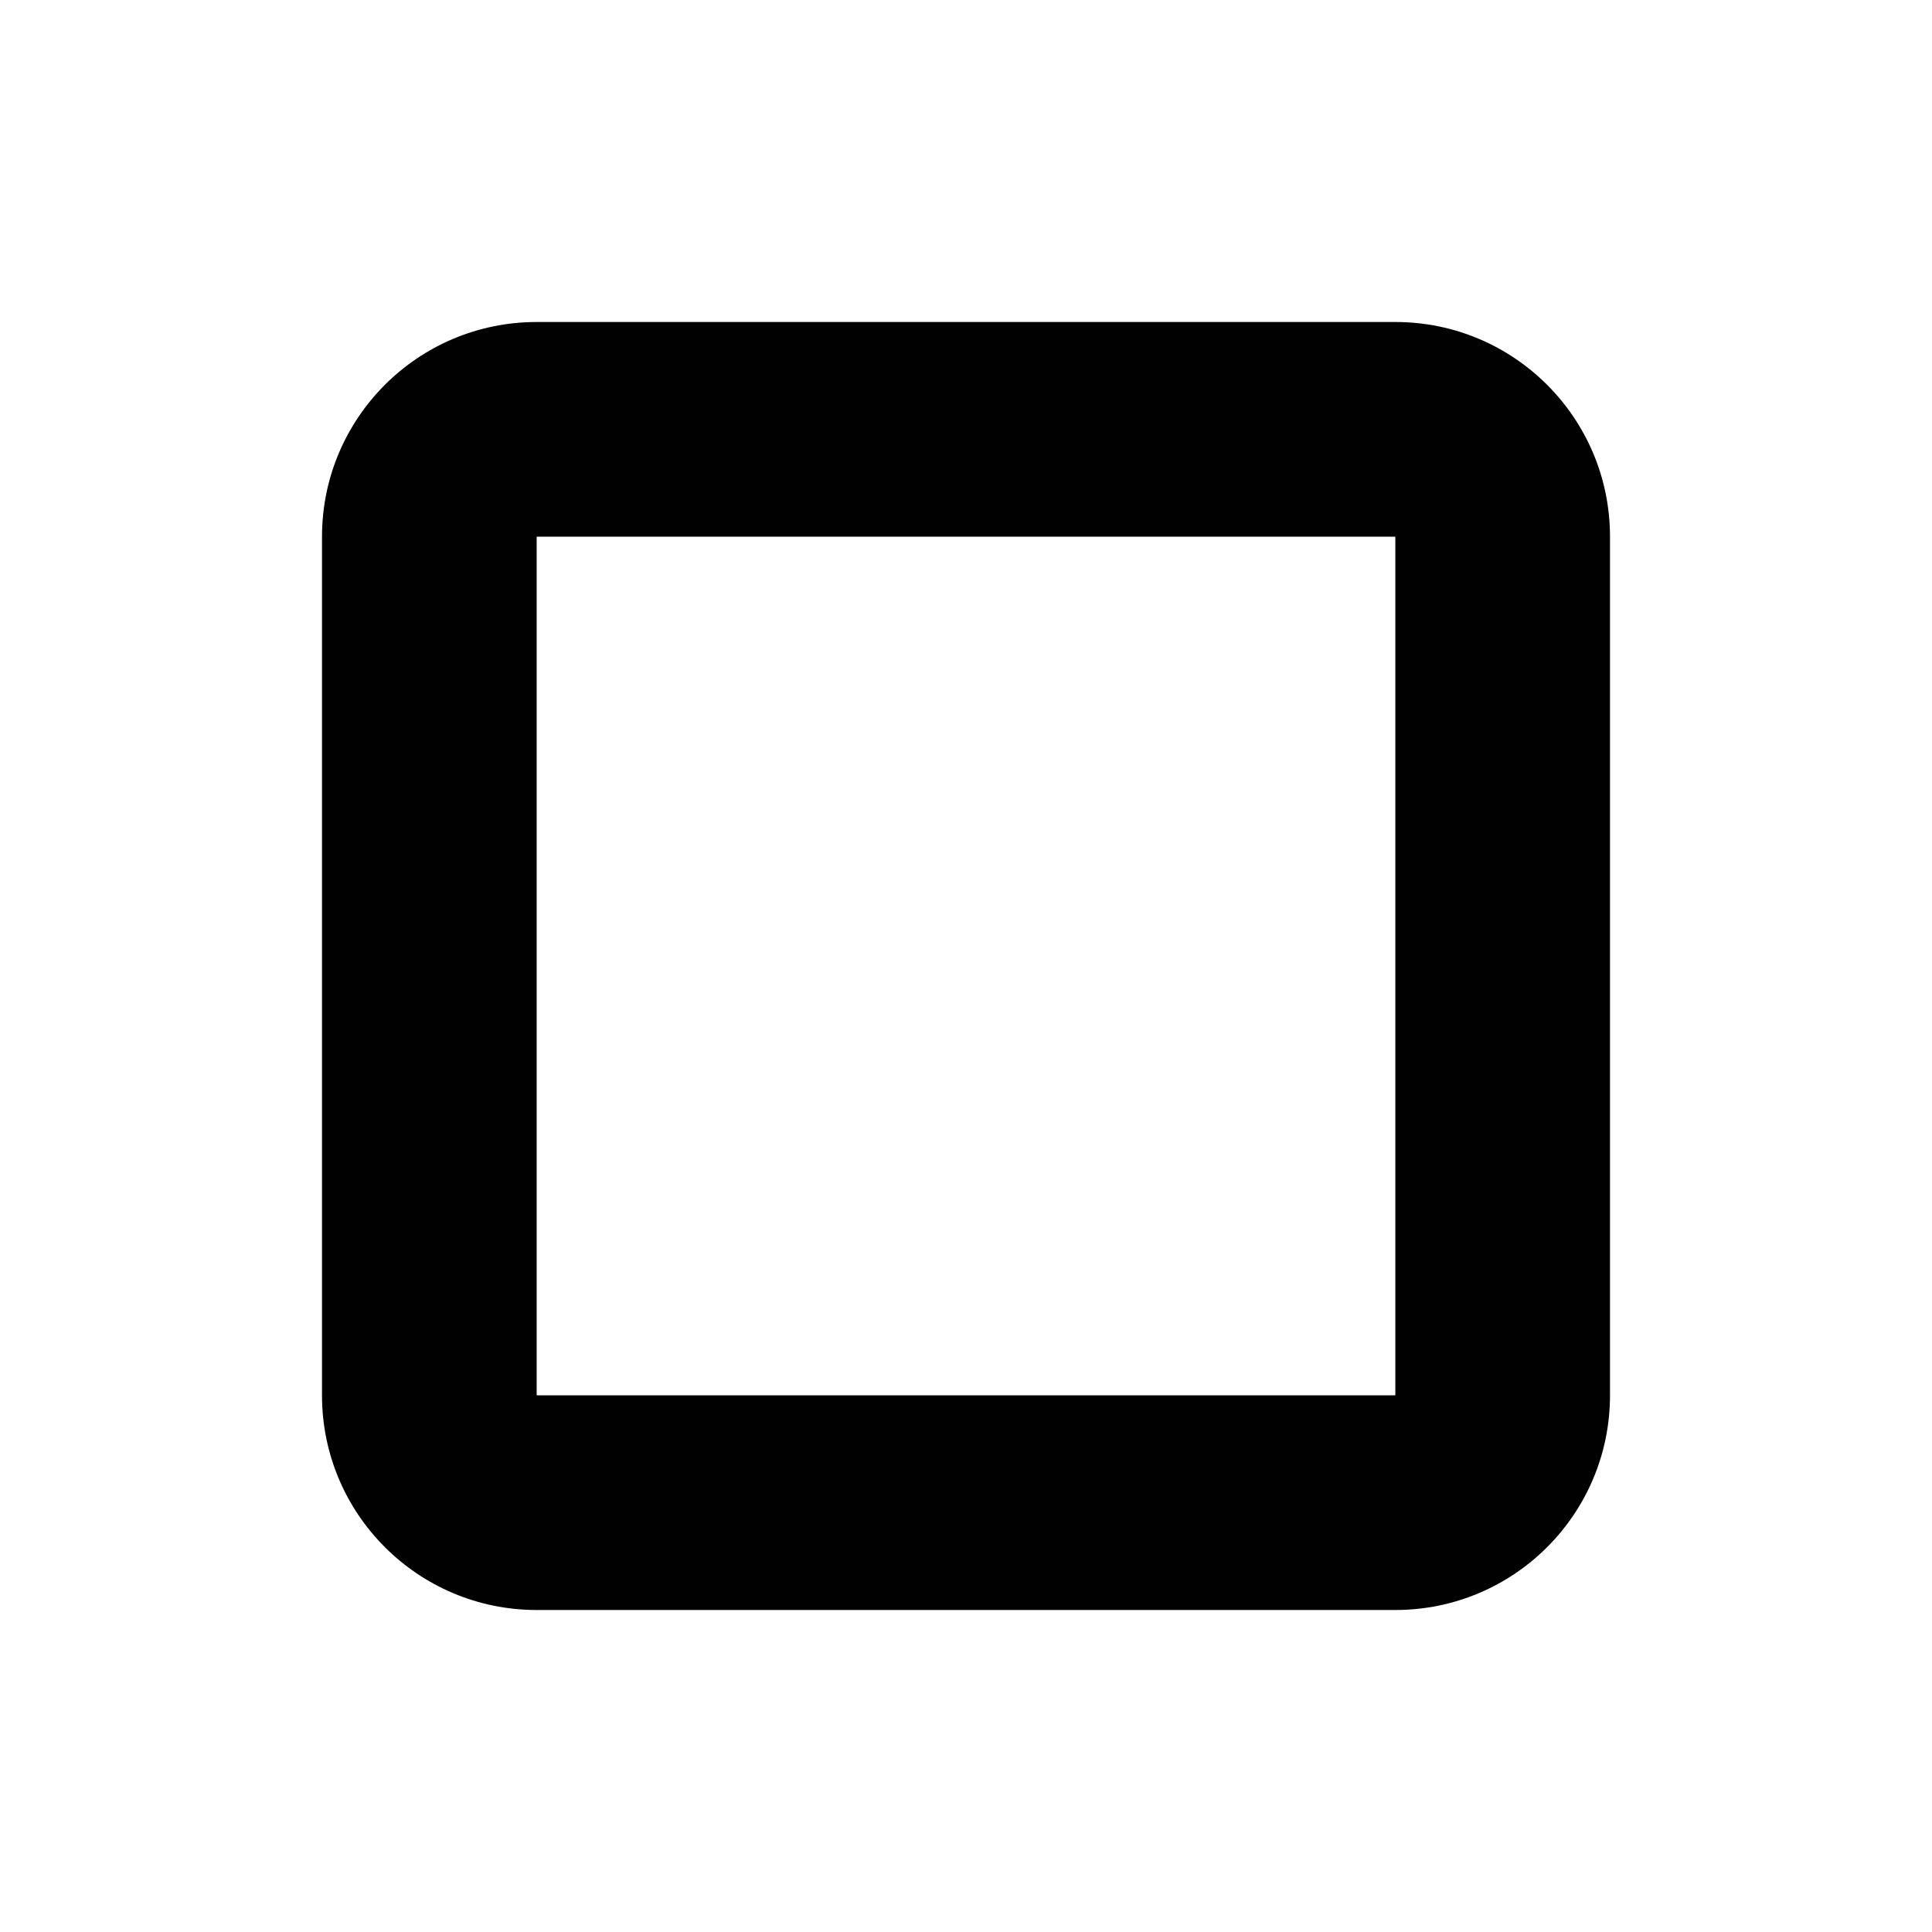
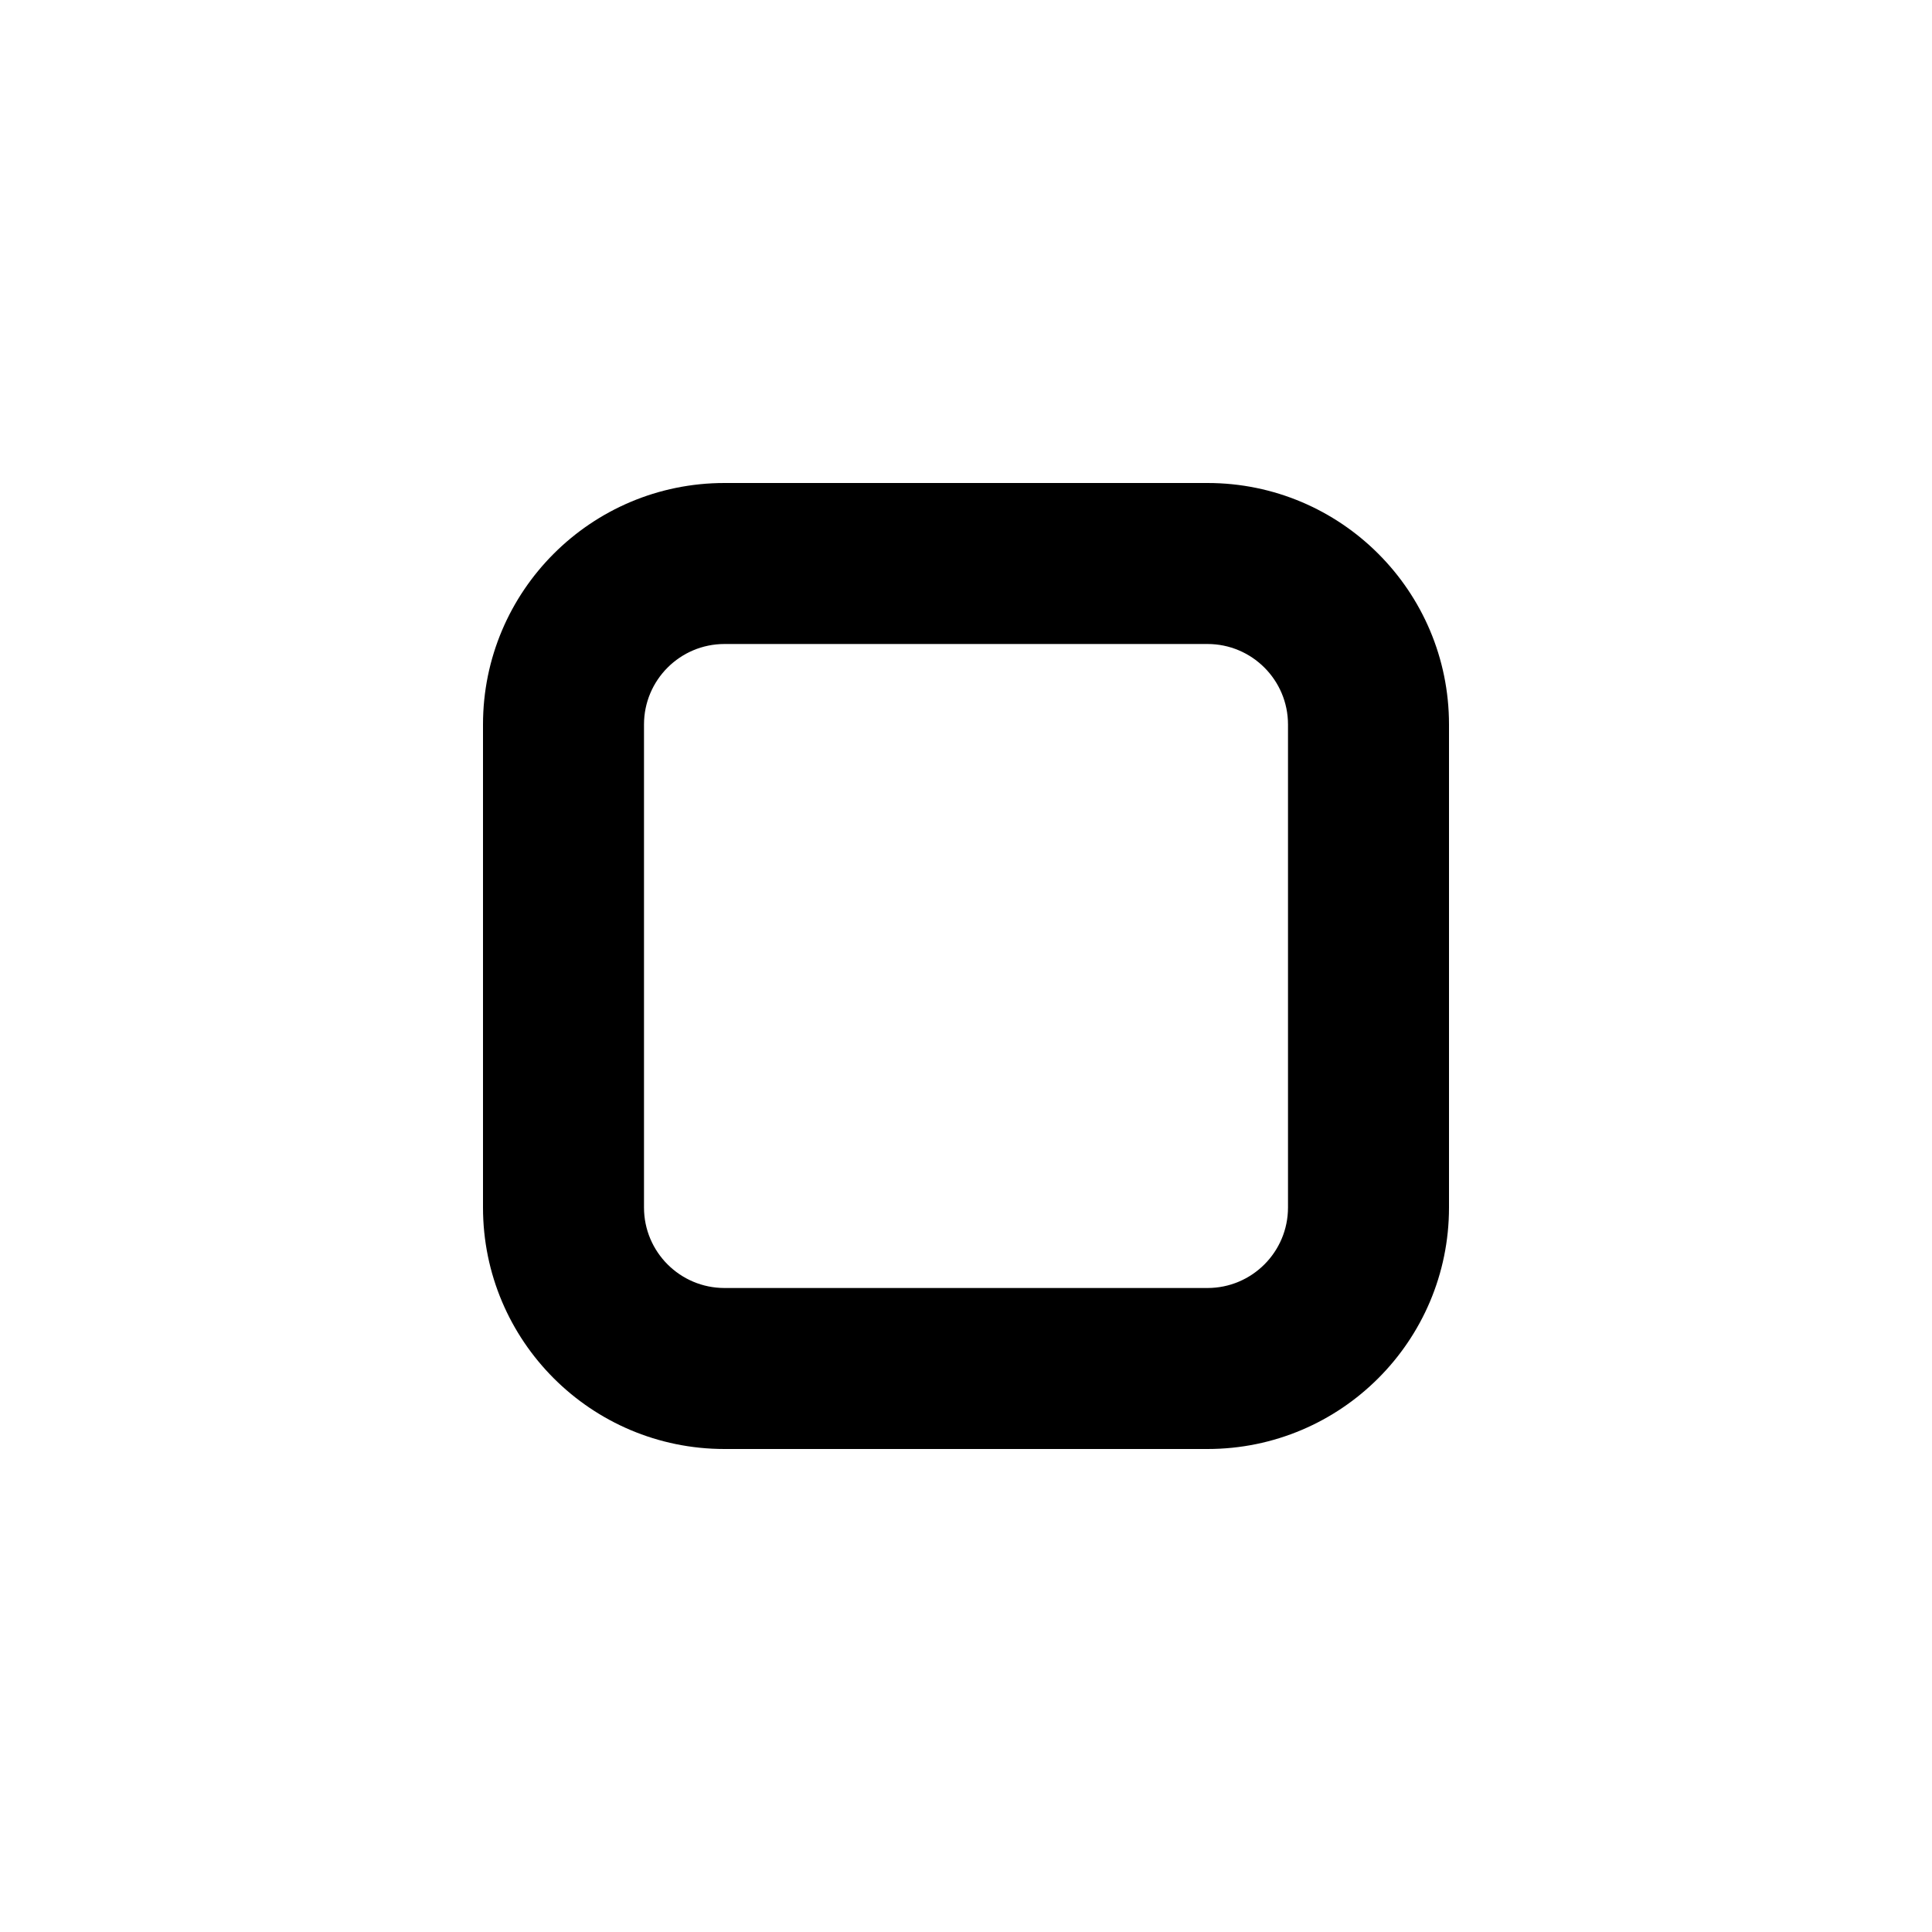
- <svg xmlns="http://www.w3.org/2000/svg" width="18px" height="18px" viewBox="0 0 18 18" version="1.1">
-   <defs />
-   <g id="medium" stroke="none" stroke-width="1" fill="none" fill-rule="evenodd">
-     <path d="M5,5 L5,13 L13,13 L13,5 L5,5 Z M5,3 L13,3 C14.105,3 15,3.895 15,5 L15,13 C15,14.105 14.105,15 13,15 L5,15 C3.895,15 3,14.105 3,13 L3,5 C3,3.895 3.895,3 5,3 Z" id="Rectangle-16" fill="#010101" fill-rule="nonzero" />
+ <svg xmlns="http://www.w3.org/2000/svg" width="24px" height="24px" viewBox="0 0 24 24" version="1.1">
+   <g>
+     <path d="M9,6 L15,6 C16.657,6 18,7.343 18,9 L18,15 C18,16.657 16.657,18 15,18 L9,18 C7.343,18 6,16.657 6,15 L6,9 C6,7.343 7.343,6 9,6 Z M9,8 C8.448,8 8,8.448 8,9 L8,15 C8,15.552 8.448,16 9,16 L15,16 C15.552,16 16,15.552 16,15 L16,9 C16,8.448 15.552,8 15,8 L9,8 Z" />
  </g>
</svg>
